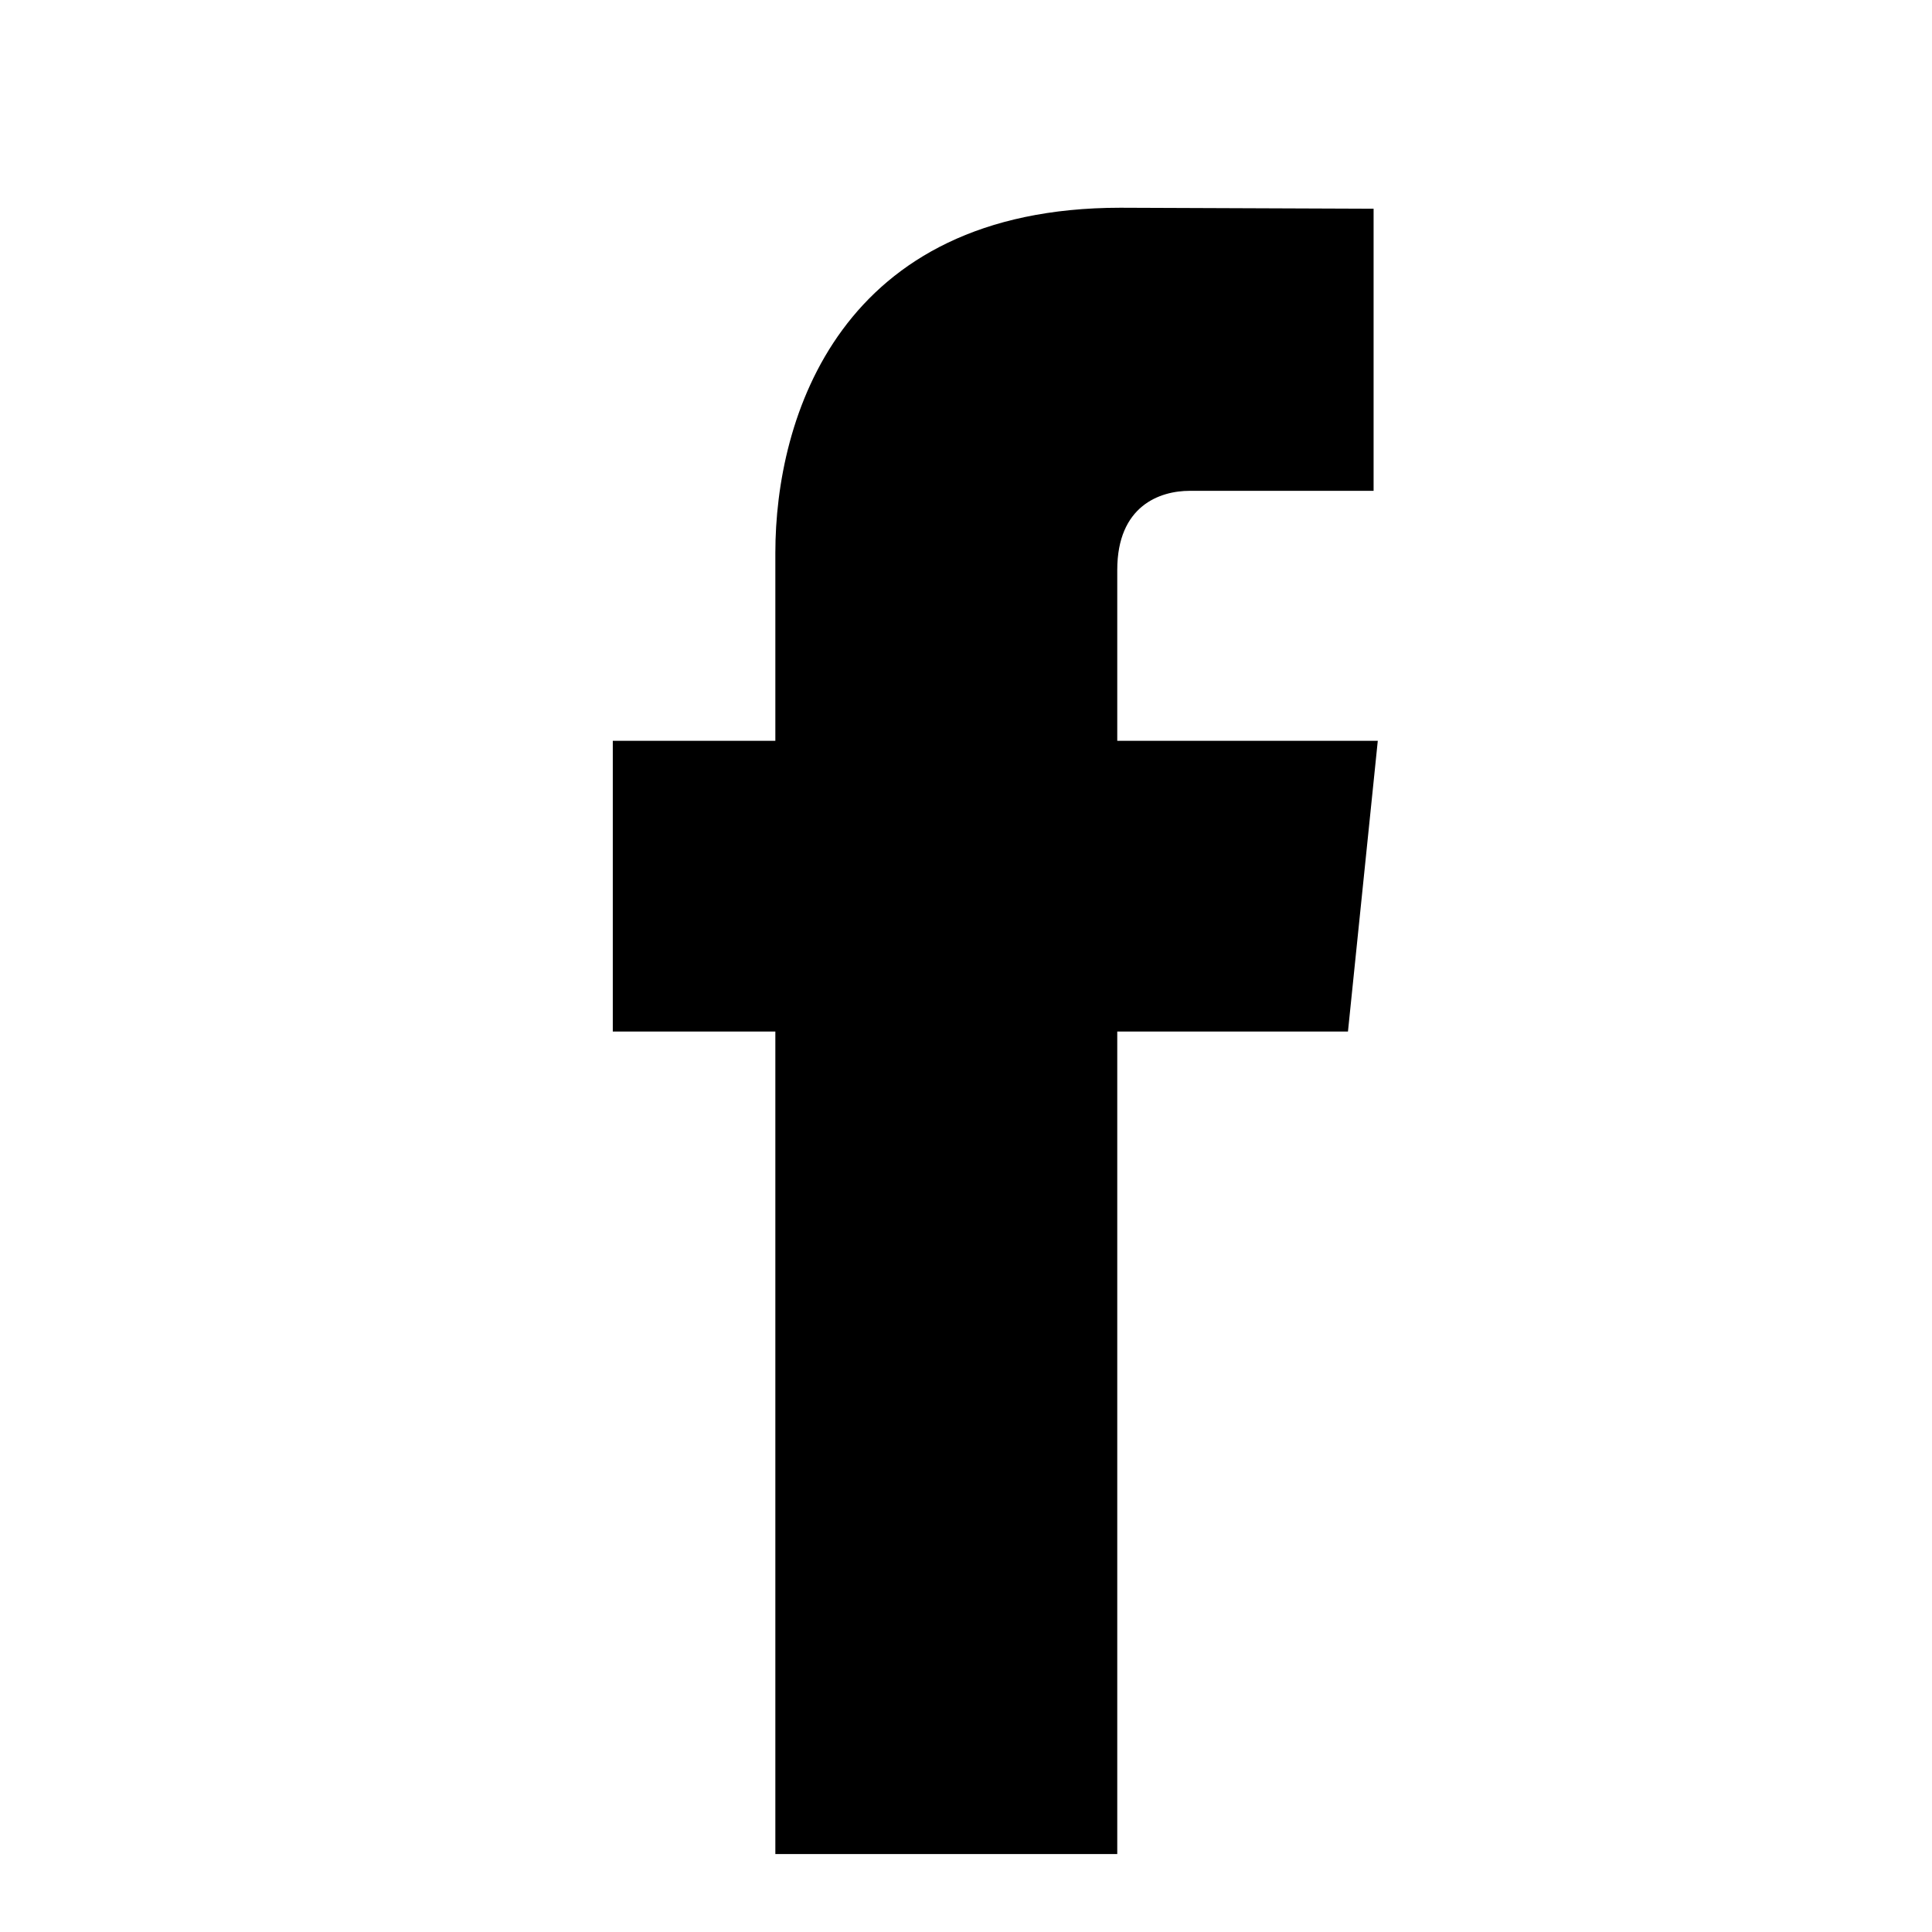
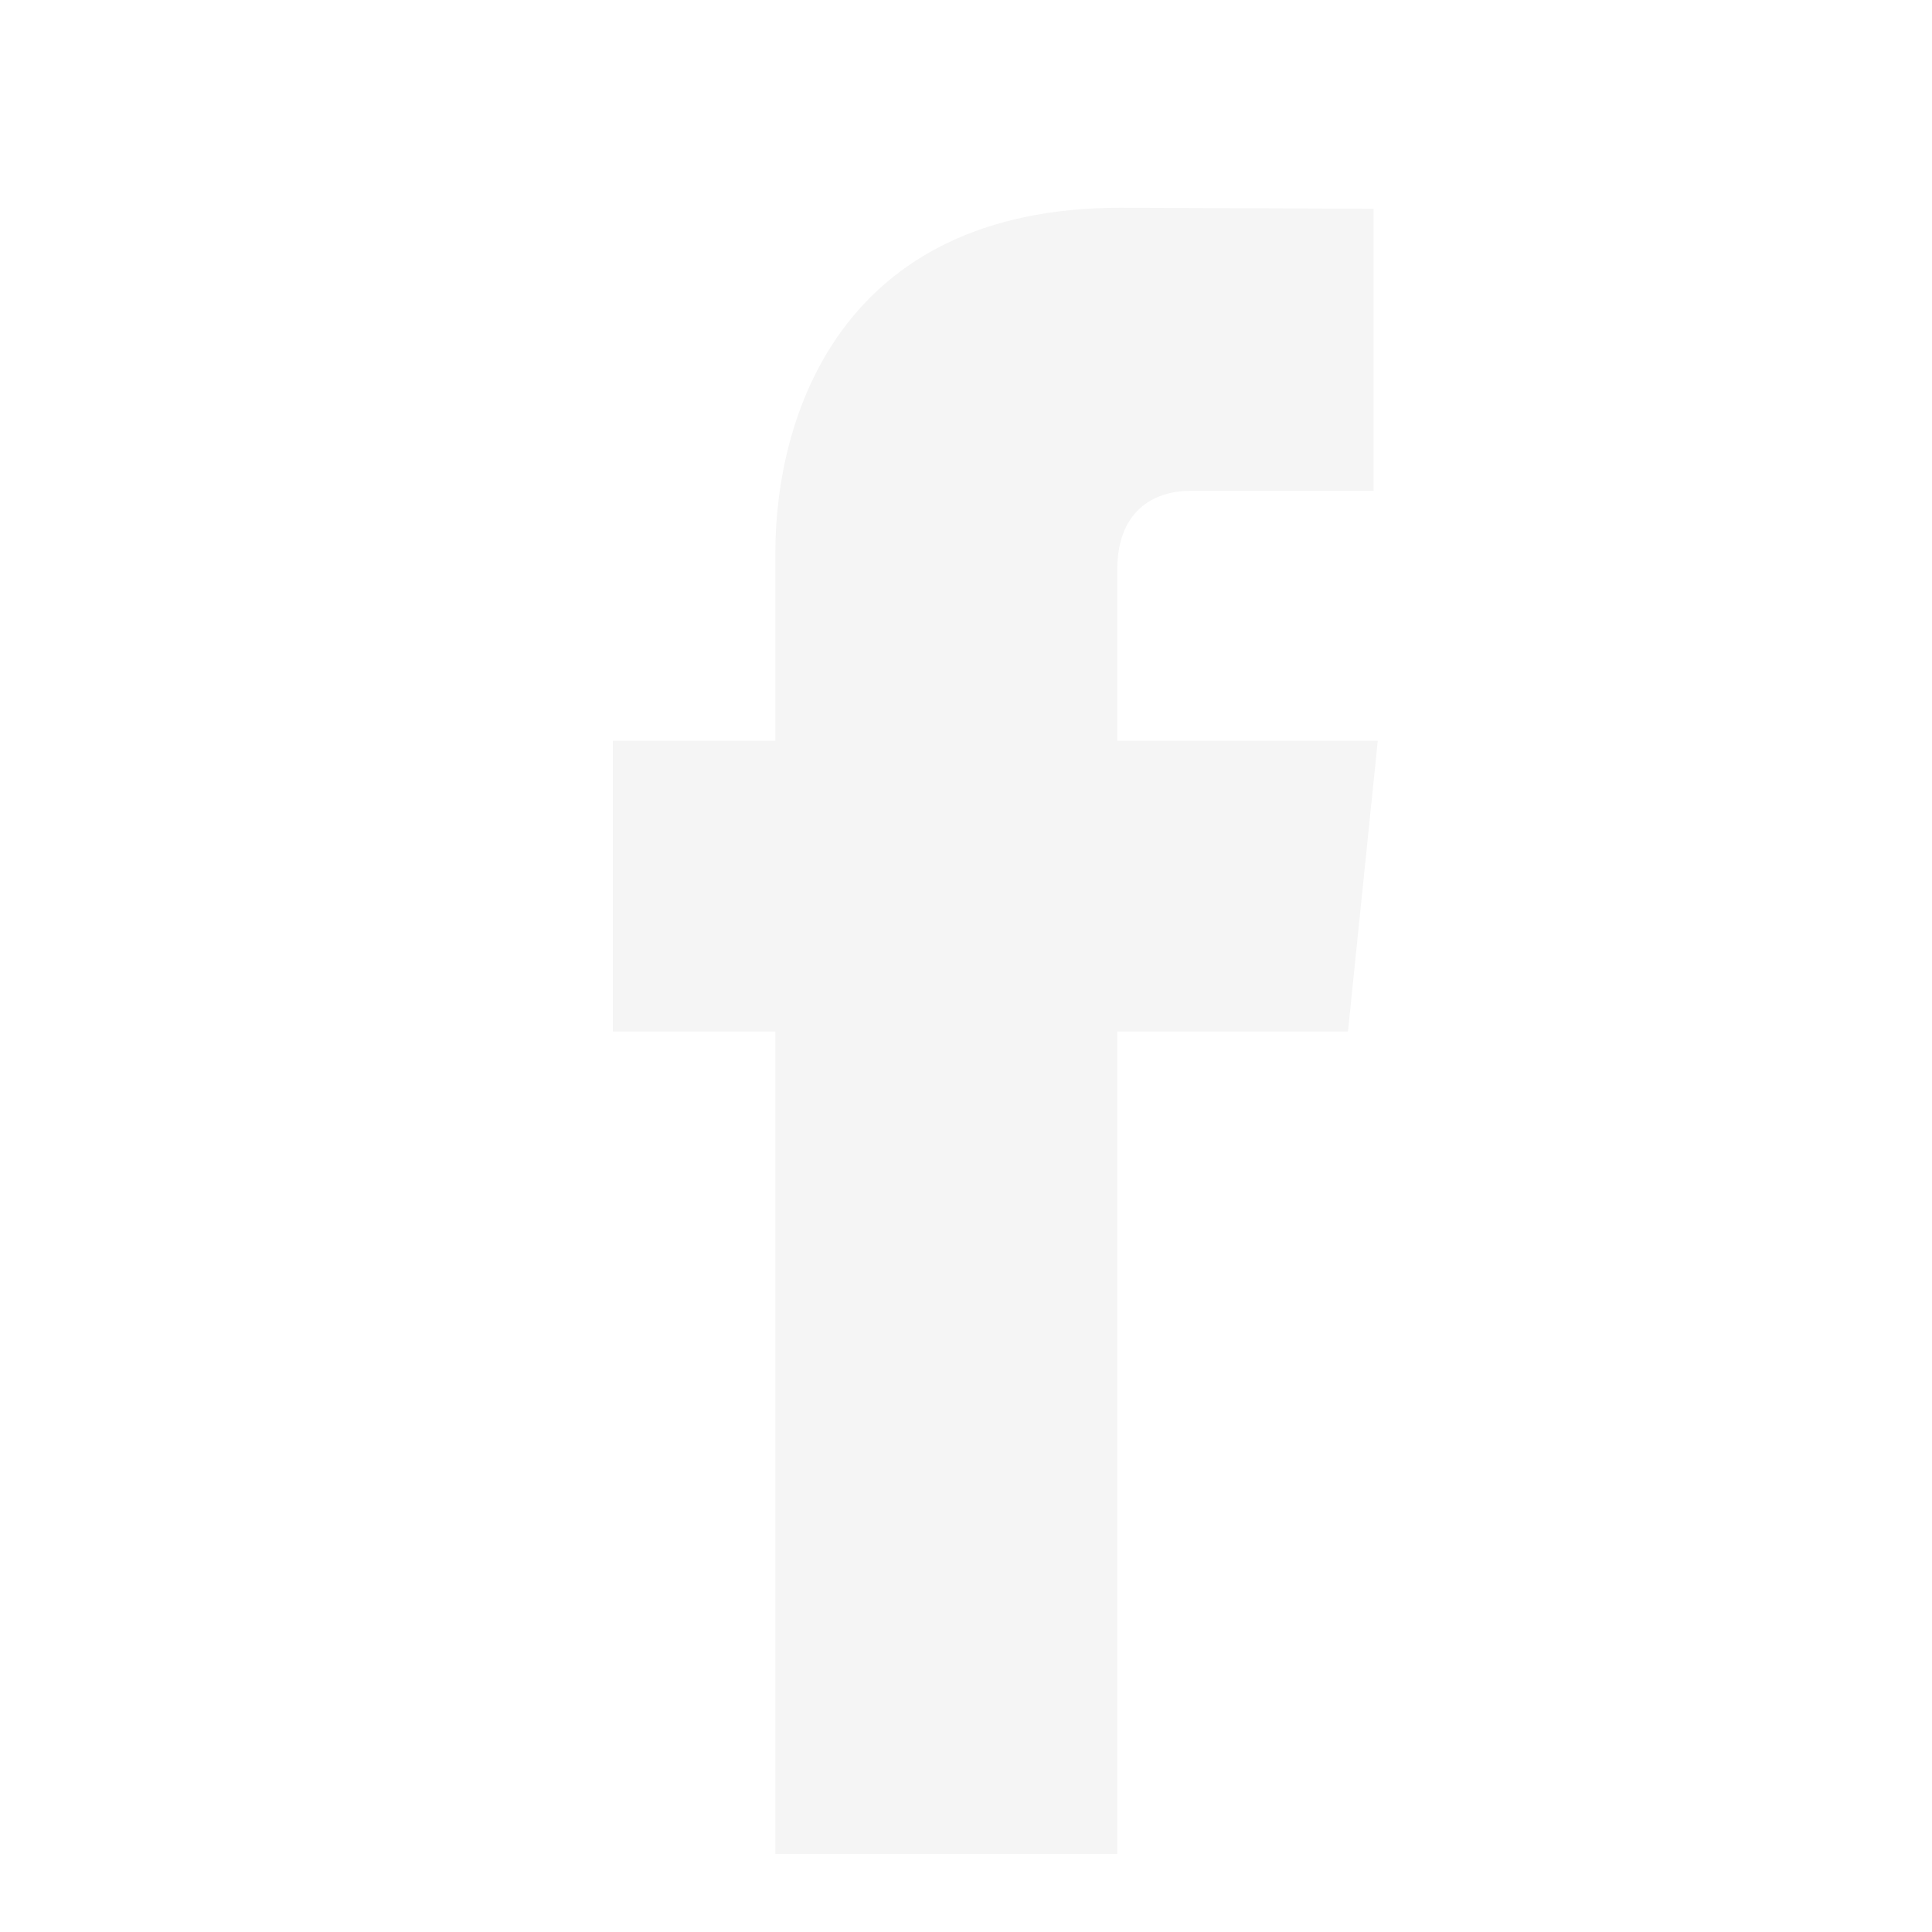
<svg xmlns="http://www.w3.org/2000/svg" enable-background="new 0 0 56.693 56.693" height="56.693px" id="Layer_1" version="1.1" viewBox="0 0 56.693 56.693" width="56.693px" xml:space="preserve">
-   <path d="M40.43,21.739h-7.645v-5.014c0-1.883,1.248-2.322,2.127-2.322c0.877,0,5.395,0,5.395,0V6.125l-7.43-0.029  c-8.248,0-10.125,6.174-10.125,10.125v5.518h-4.77v8.53h4.77c0,10.947,0,24.137,0,24.137h10.033c0,0,0-13.32,0-24.137h6.77  L40.43,21.739z" />
+   <path class="st0" d="M40.43,21.739h-7.645v-5.014c0-1.883,1.248-2.322,2.127-2.322c0.877,0,5.395,0,5.395,0V6.125l-7.43-0.029  c-8.248,0-10.125,6.174-10.125,10.125v5.518h-4.77v8.53h4.77c0,10.947,0,24.137,0,24.137h10.033c0,0,0-13.32,0-24.137h6.77  L40.43,21.739z" />
+   <style> .st0 { fill: #f5f5f5; } </style>
</svg>
